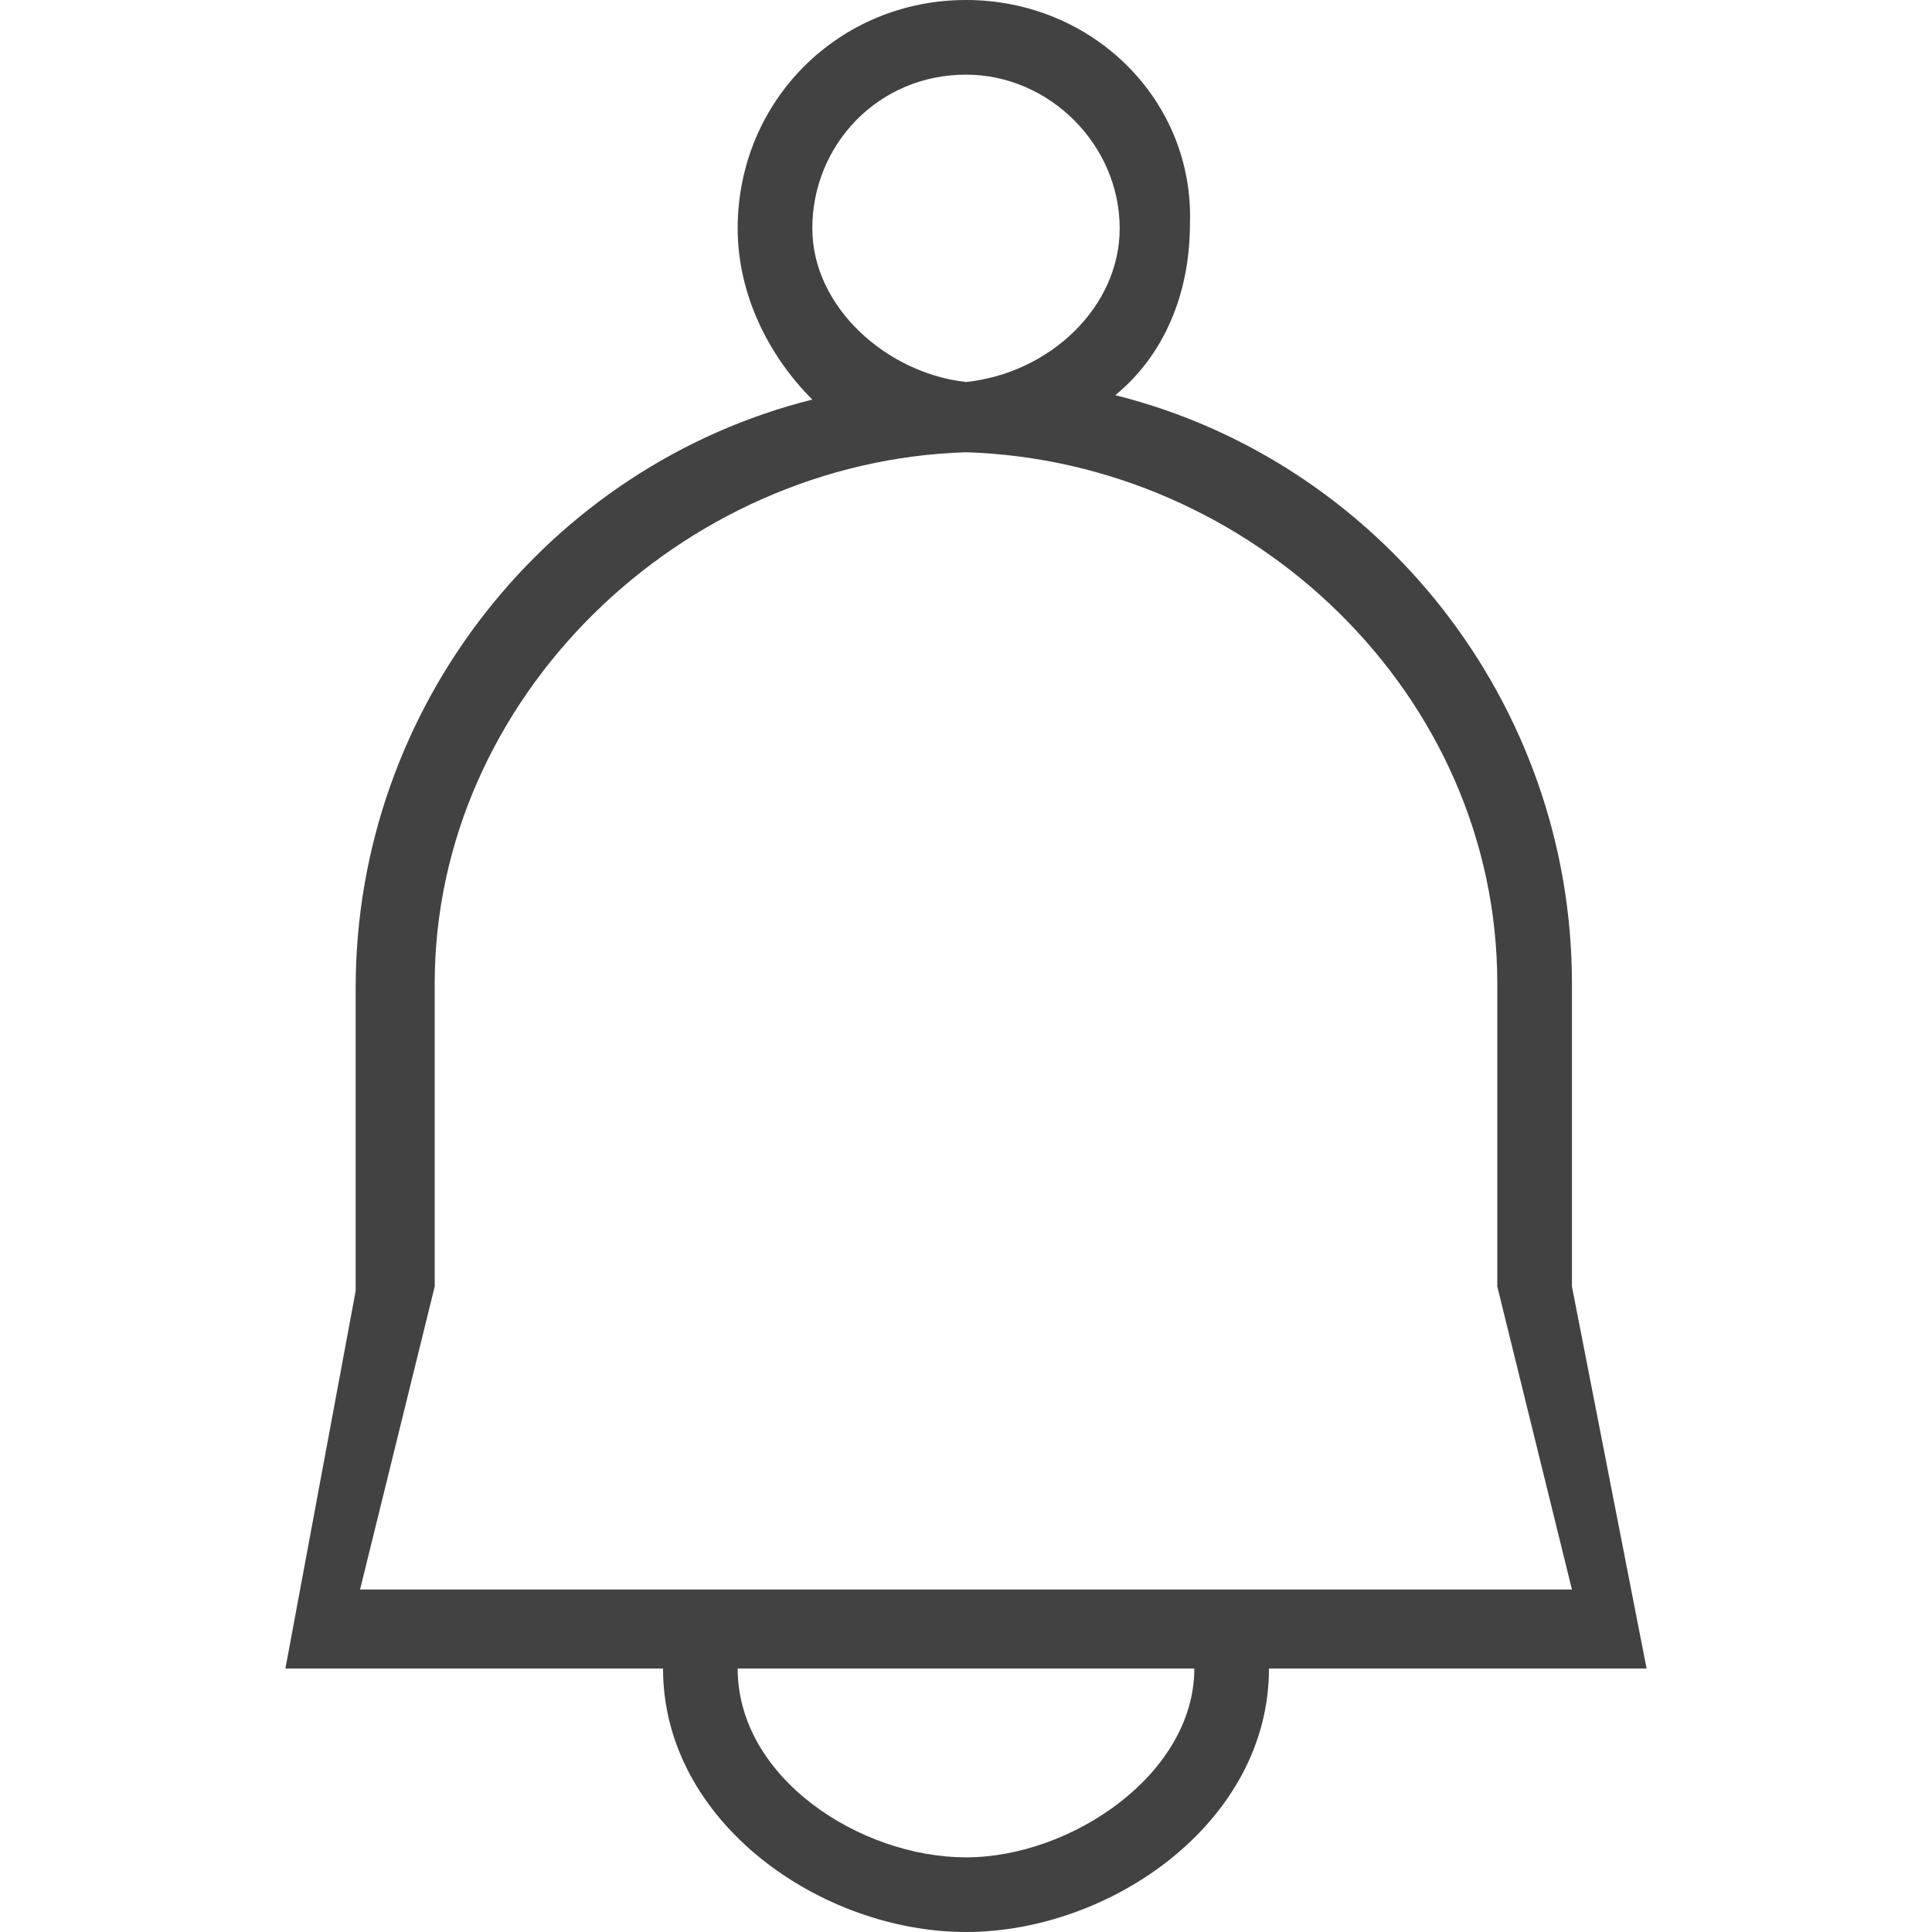
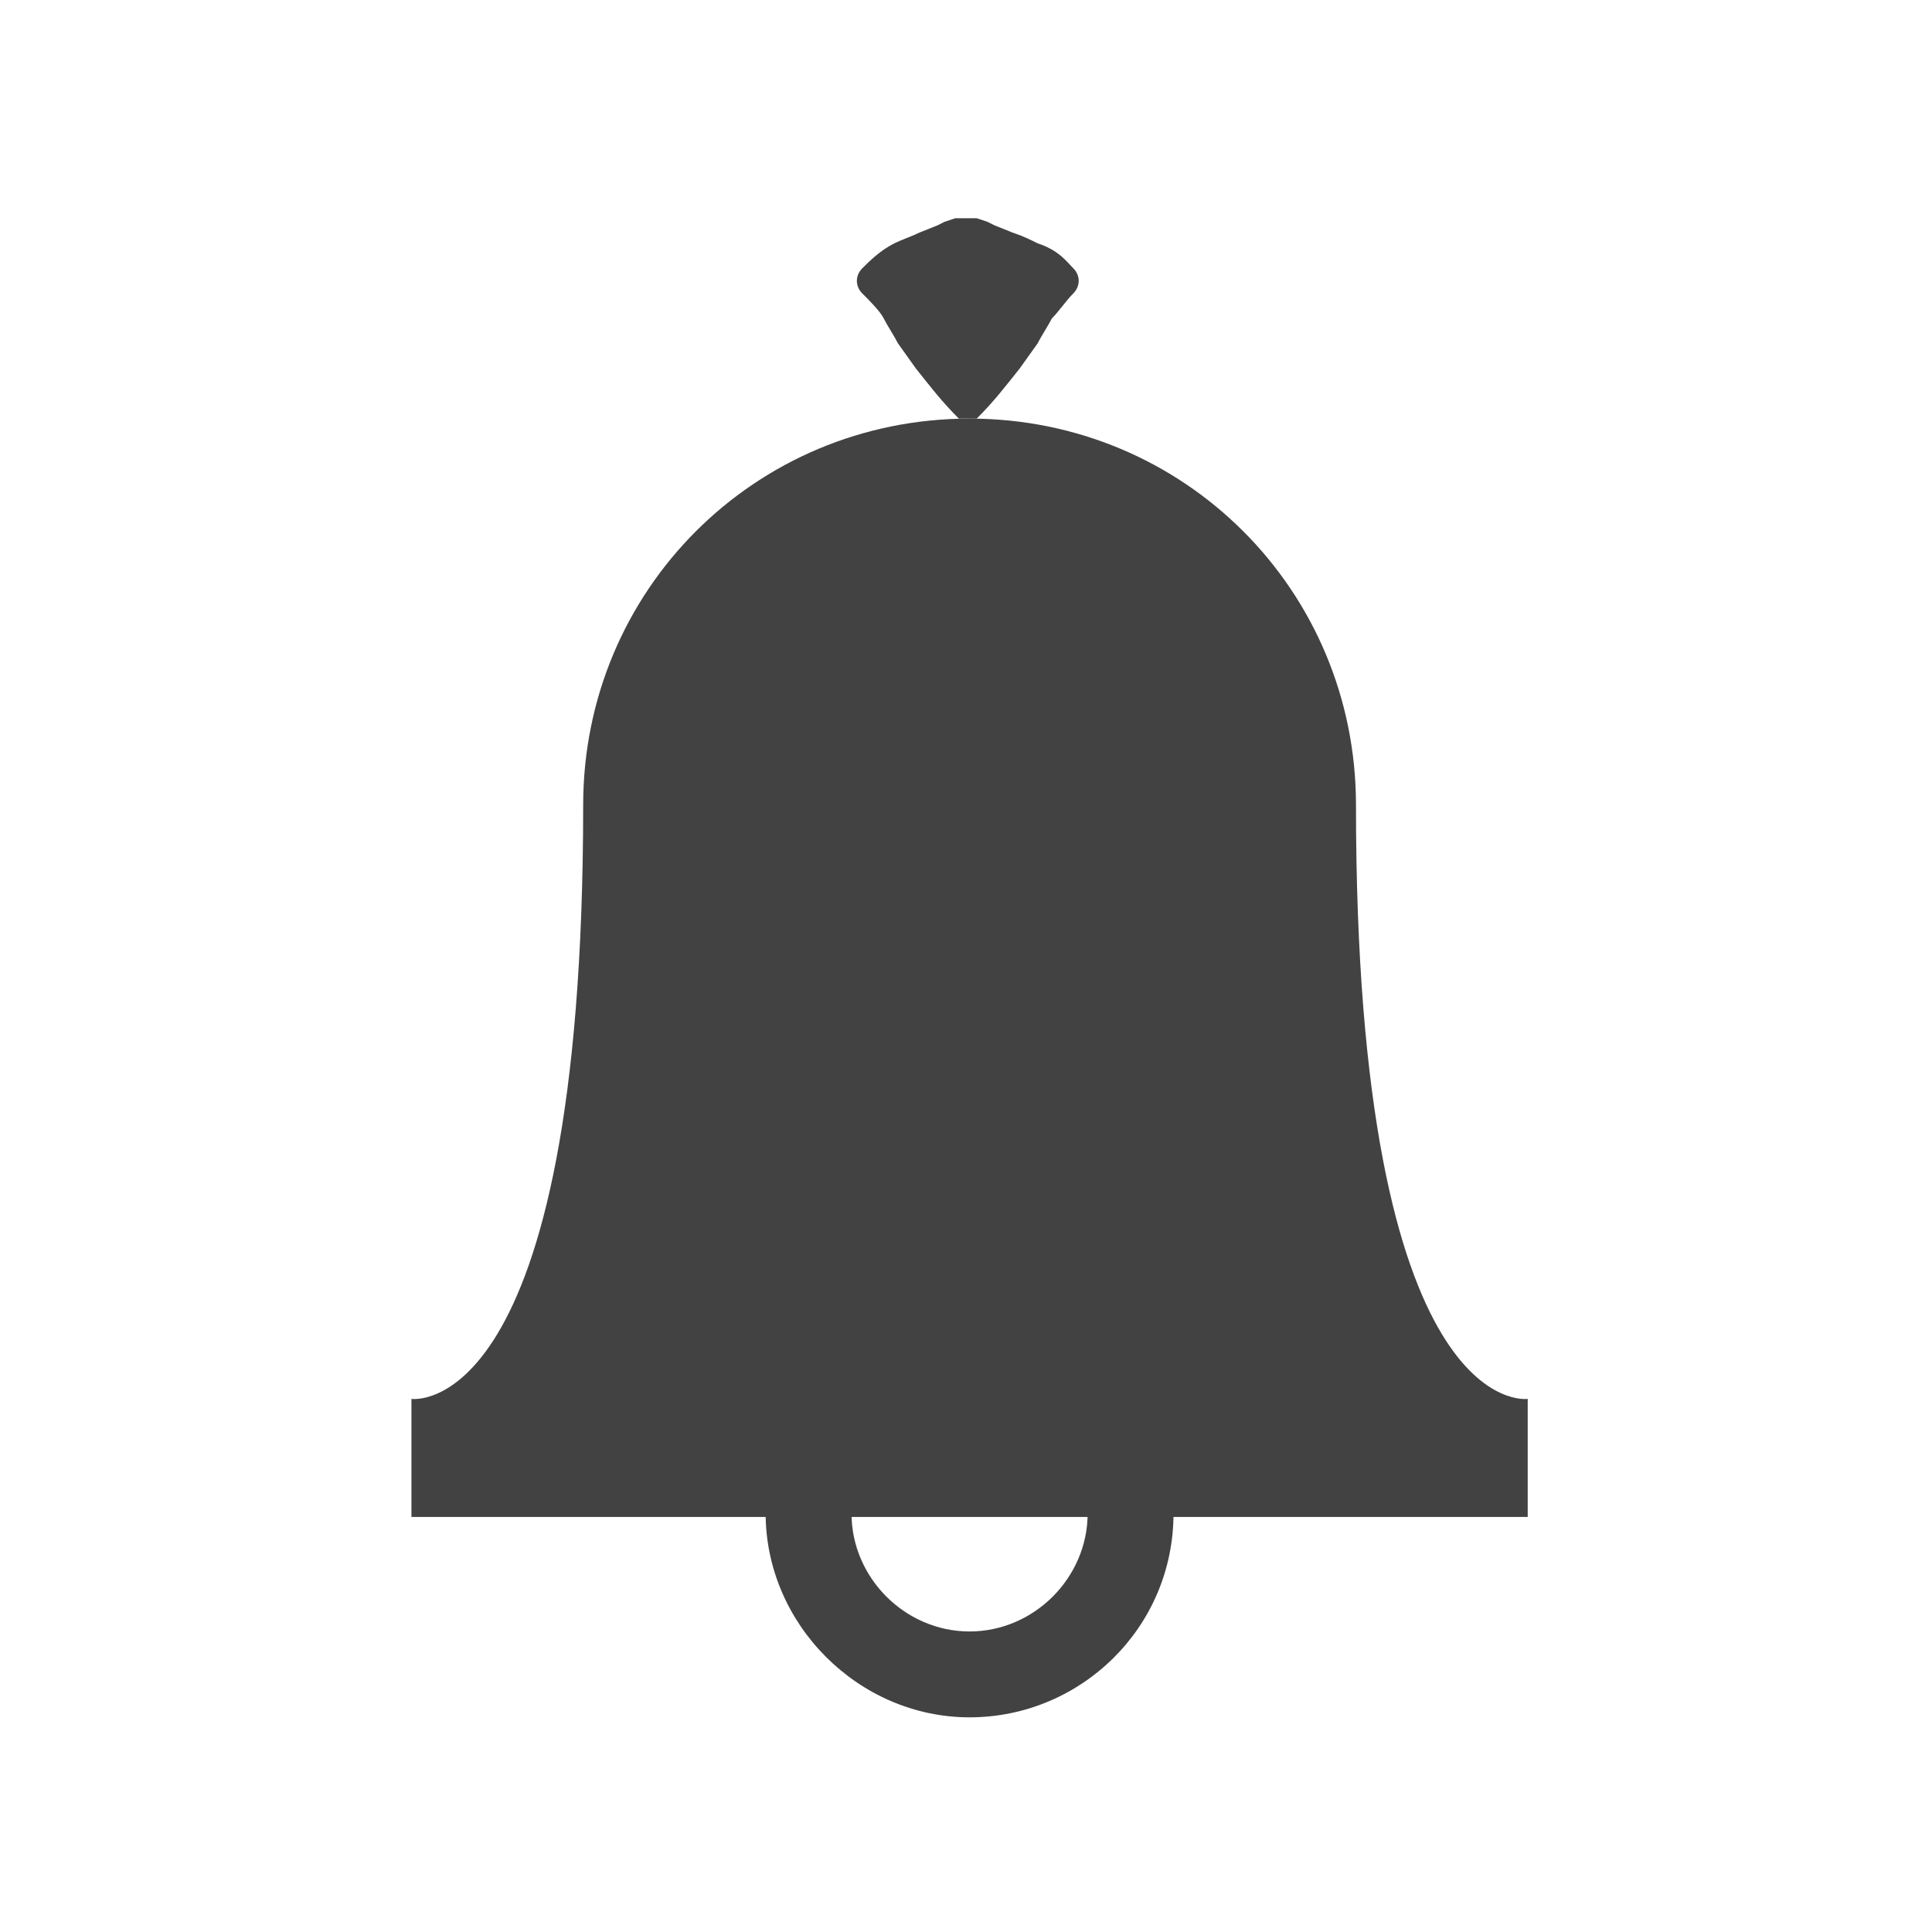
- <svg xmlns="http://www.w3.org/2000/svg" version="1.1" id="Слой_1" x="0px" y="0px" viewBox="0 0 44 44" style="enable-background:new 0 0 44 44;" xml:space="preserve">
+ <svg xmlns="http://www.w3.org/2000/svg" version="1.1" id="Слой_1" x="0px" y="0px" viewBox="0 0 54 54" style="enable-background:new 0 0 54 54;" xml:space="preserve">
  <style type="text/css">
- 	.st0{fill:#424242;}
+ 	.st0{fill:none;}
+ 	.st1{fill:#424242;}
</style>
-   <path class="st0" d="M35.8,29.3v-6.9c0-6.4-4.4-11.9-10.4-13.4c1.1-0.9,1.7-2.3,1.7-3.9C27.2,2.3,24.9,0,22,0  c-2.9,0-5.2,2.3-5.2,5.2c0,1.5,0.7,2.9,1.7,3.9c-6,1.5-10.4,7-10.4,13.4v6.9L6.5,38h8.6c0,3.5,3.6,6,6.9,6c3.3,0,6.9-2.5,6.9-6h8.6  L35.8,29.3z M18.5,5.2c0-1.9,1.5-3.5,3.5-3.5c1.9,0,3.5,1.6,3.5,3.5c0,1.8-1.6,3.3-3.5,3.5c-0.1,0,0.1,0,0,0  C20.2,8.5,18.5,7,18.5,5.2z M22,42.3c-2.4,0-5.2-1.8-5.2-4.3h10.4C27.2,40.4,24.4,42.3,22,42.3z M8.2,36.2l1.7-6.9v-6.9  c0-6.5,5.6-11.9,12.1-12.1c0.1,0-0.1,0,0,0c6.5,0.2,12.1,5.5,12.1,12.1v6.9l1.7,6.9H8.2z" />
+   <g>
+     <path class="st0" d="M0,0h54v54H0V0z" />
+     <g>
+       <path class="st1" d="M16.3,22.5c0-6,4.8-10.8,10.8-10.8c6,0,10.8,4.8,10.8,10.8c0,17.3,4.8,16.6,4.8,16.6v3.3H31.9h-7.6H11.5v-3.3    C11.5,39.1,16.3,39.8,16.3,22.5" />
+       <g>
+         <path class="st1" d="M27.1,48c-3.1,0-5.7-2.6-5.7-5.7c0-3.1,2.6-5.7,5.7-5.7s5.7,2.6,5.7,5.7C32.8,45.5,30.2,48,27.1,48z      M27.1,39c-1.8,0-3.3,1.5-3.3,3.3c0,1.8,1.5,3.3,3.3,3.3c1.8,0,3.3-1.5,3.3-3.3C30.4,40.5,28.9,39,27.1,39z" />
+       </g>
+       <path class="st1" d="M26.8,11.7c-0.5-0.5-0.8-0.9-1.2-1.4l-0.5-0.7c-0.1-0.2-0.3-0.5-0.4-0.7c-0.1-0.2-0.4-0.5-0.6-0.7    c-0.2-0.2-0.2-0.5,0-0.7C24.3,7.3,24.6,7,25,6.8c0.2-0.1,0.5-0.2,0.7-0.3l0.5-0.2l0.2-0.1l0.3-0.1h0.6l0.3,0.1l0.2,0.1l0.5,0.2    c0.3,0.1,0.5,0.2,0.7,0.3C29.6,7,29.8,7.3,30,7.5c0.2,0.2,0.2,0.5,0,0.7c-0.2,0.2-0.4,0.5-0.6,0.7c-0.1,0.2-0.3,0.5-0.4,0.7    l-0.5,0.7c-0.4,0.5-0.7,0.9-1.2,1.4L26.8,11.7L26.8,11.7z" />
+     </g>
+   </g>
</svg>
